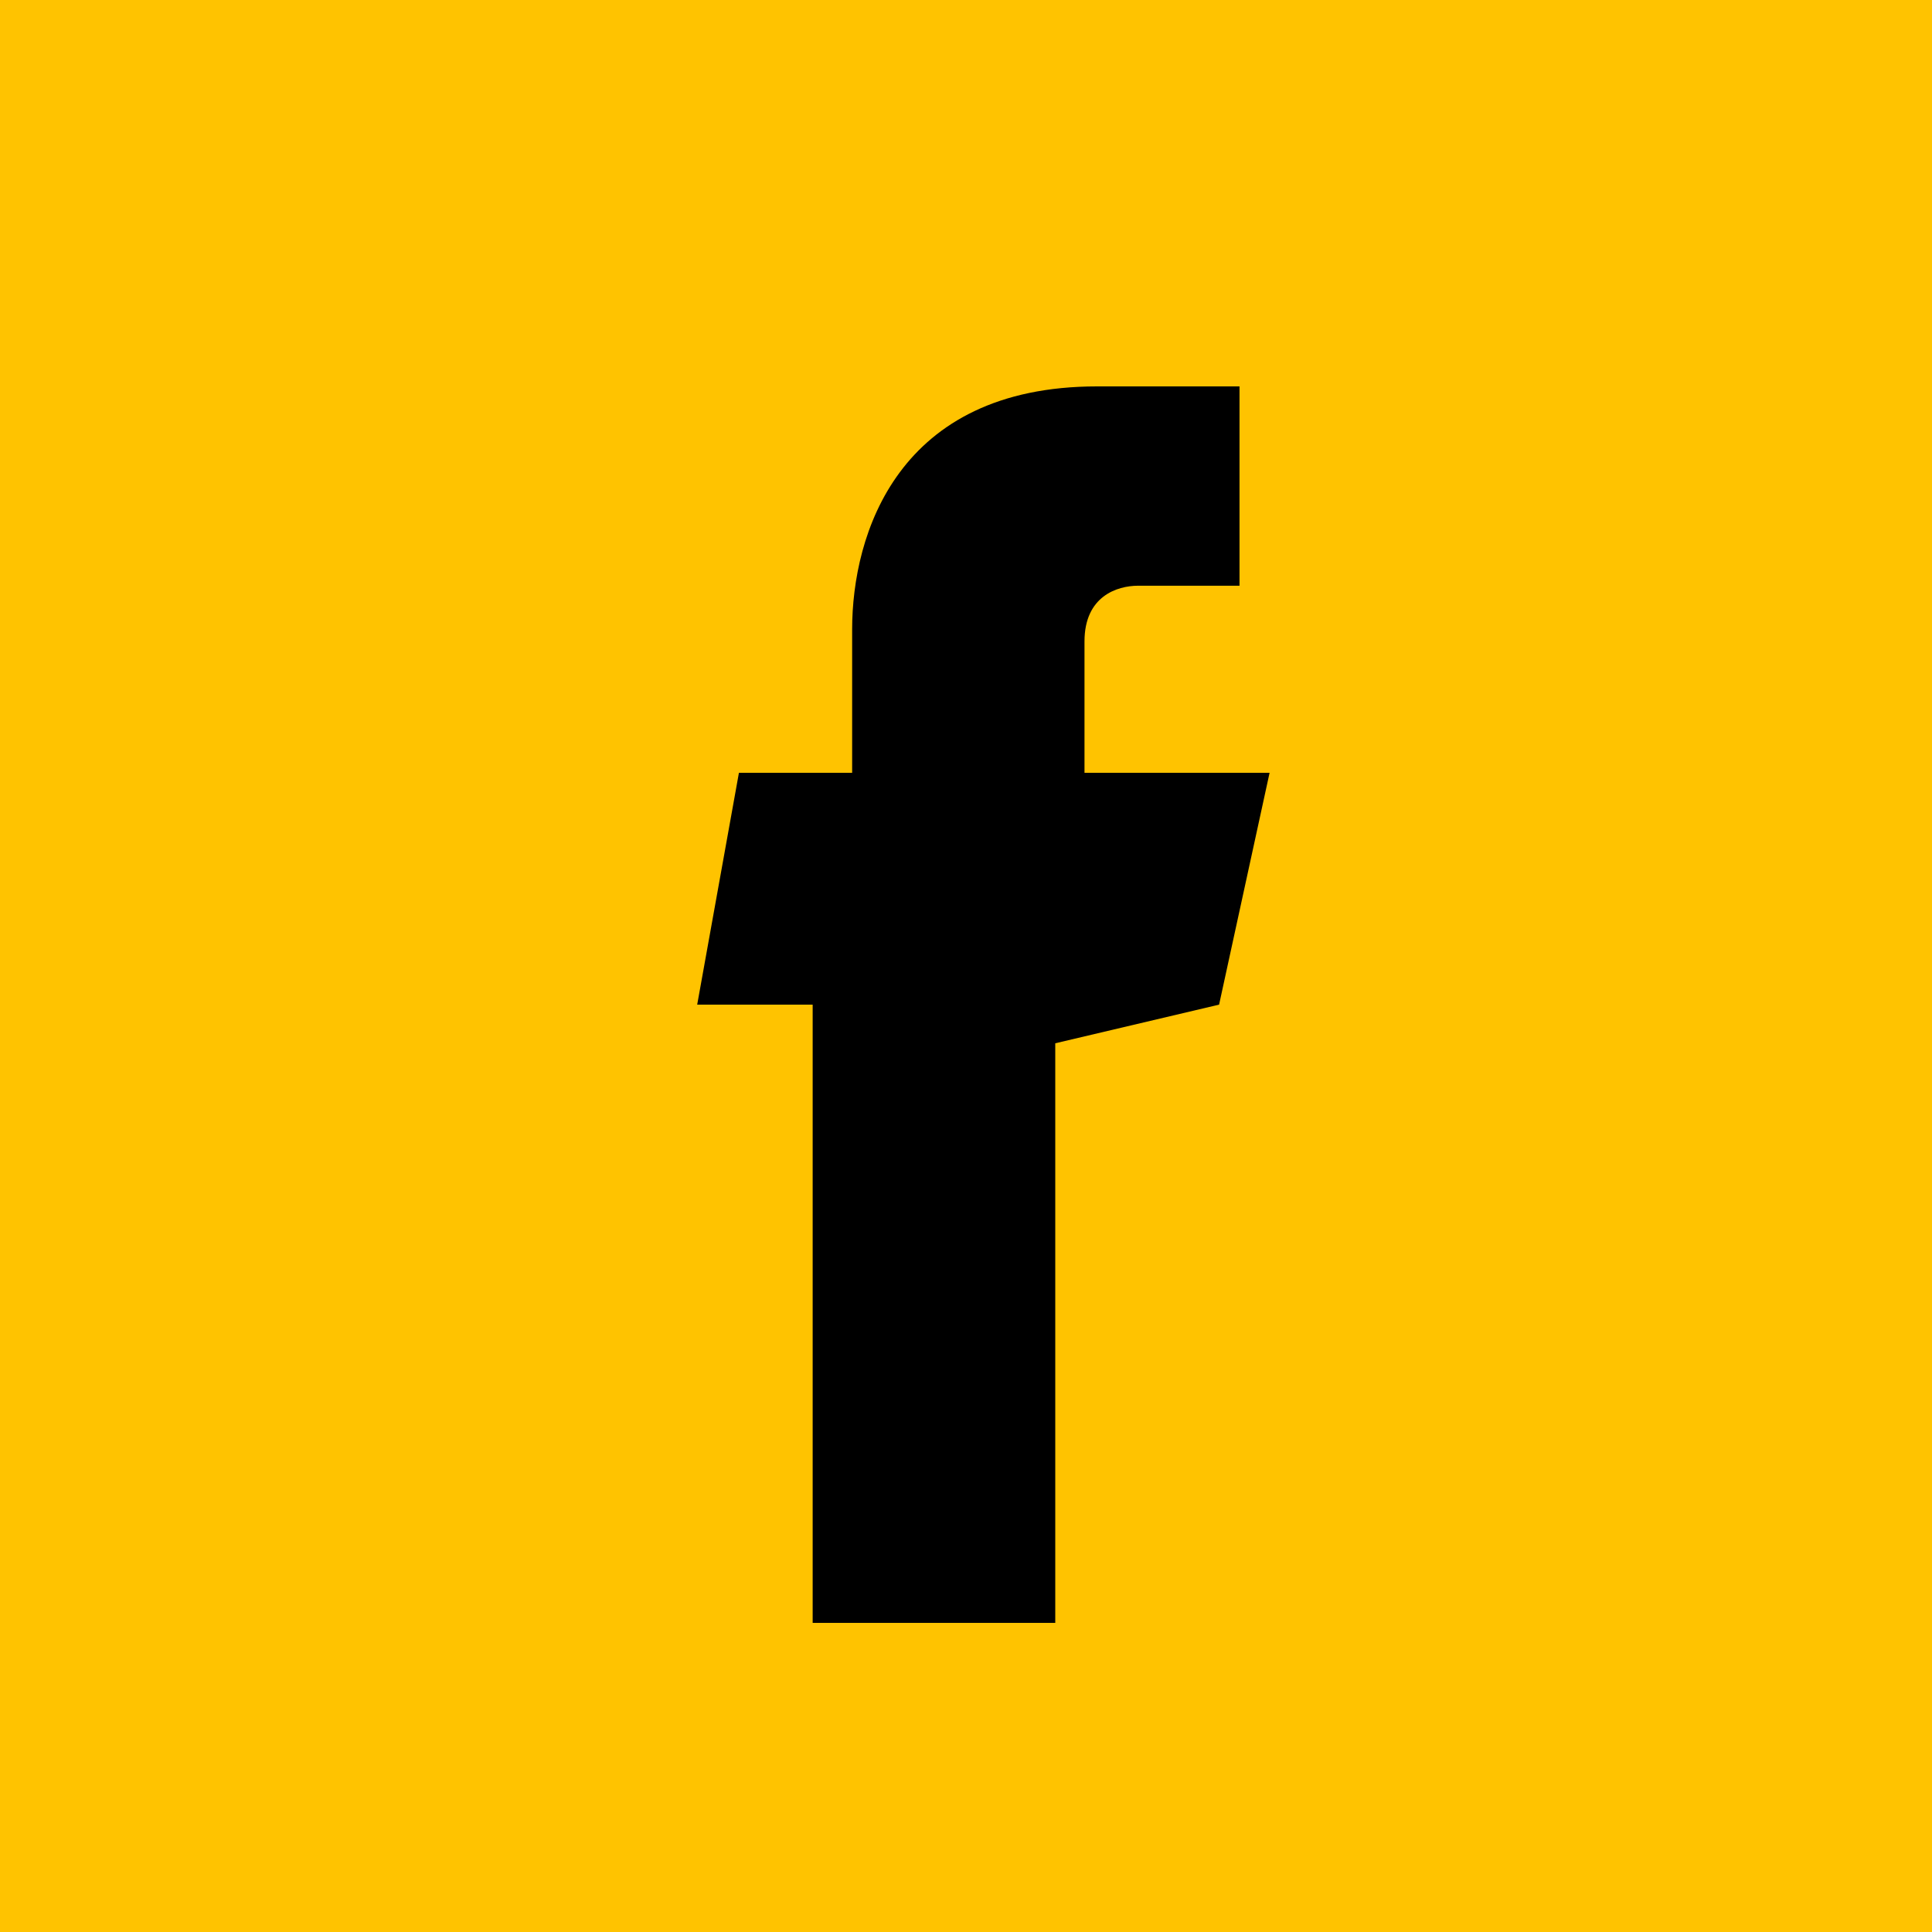
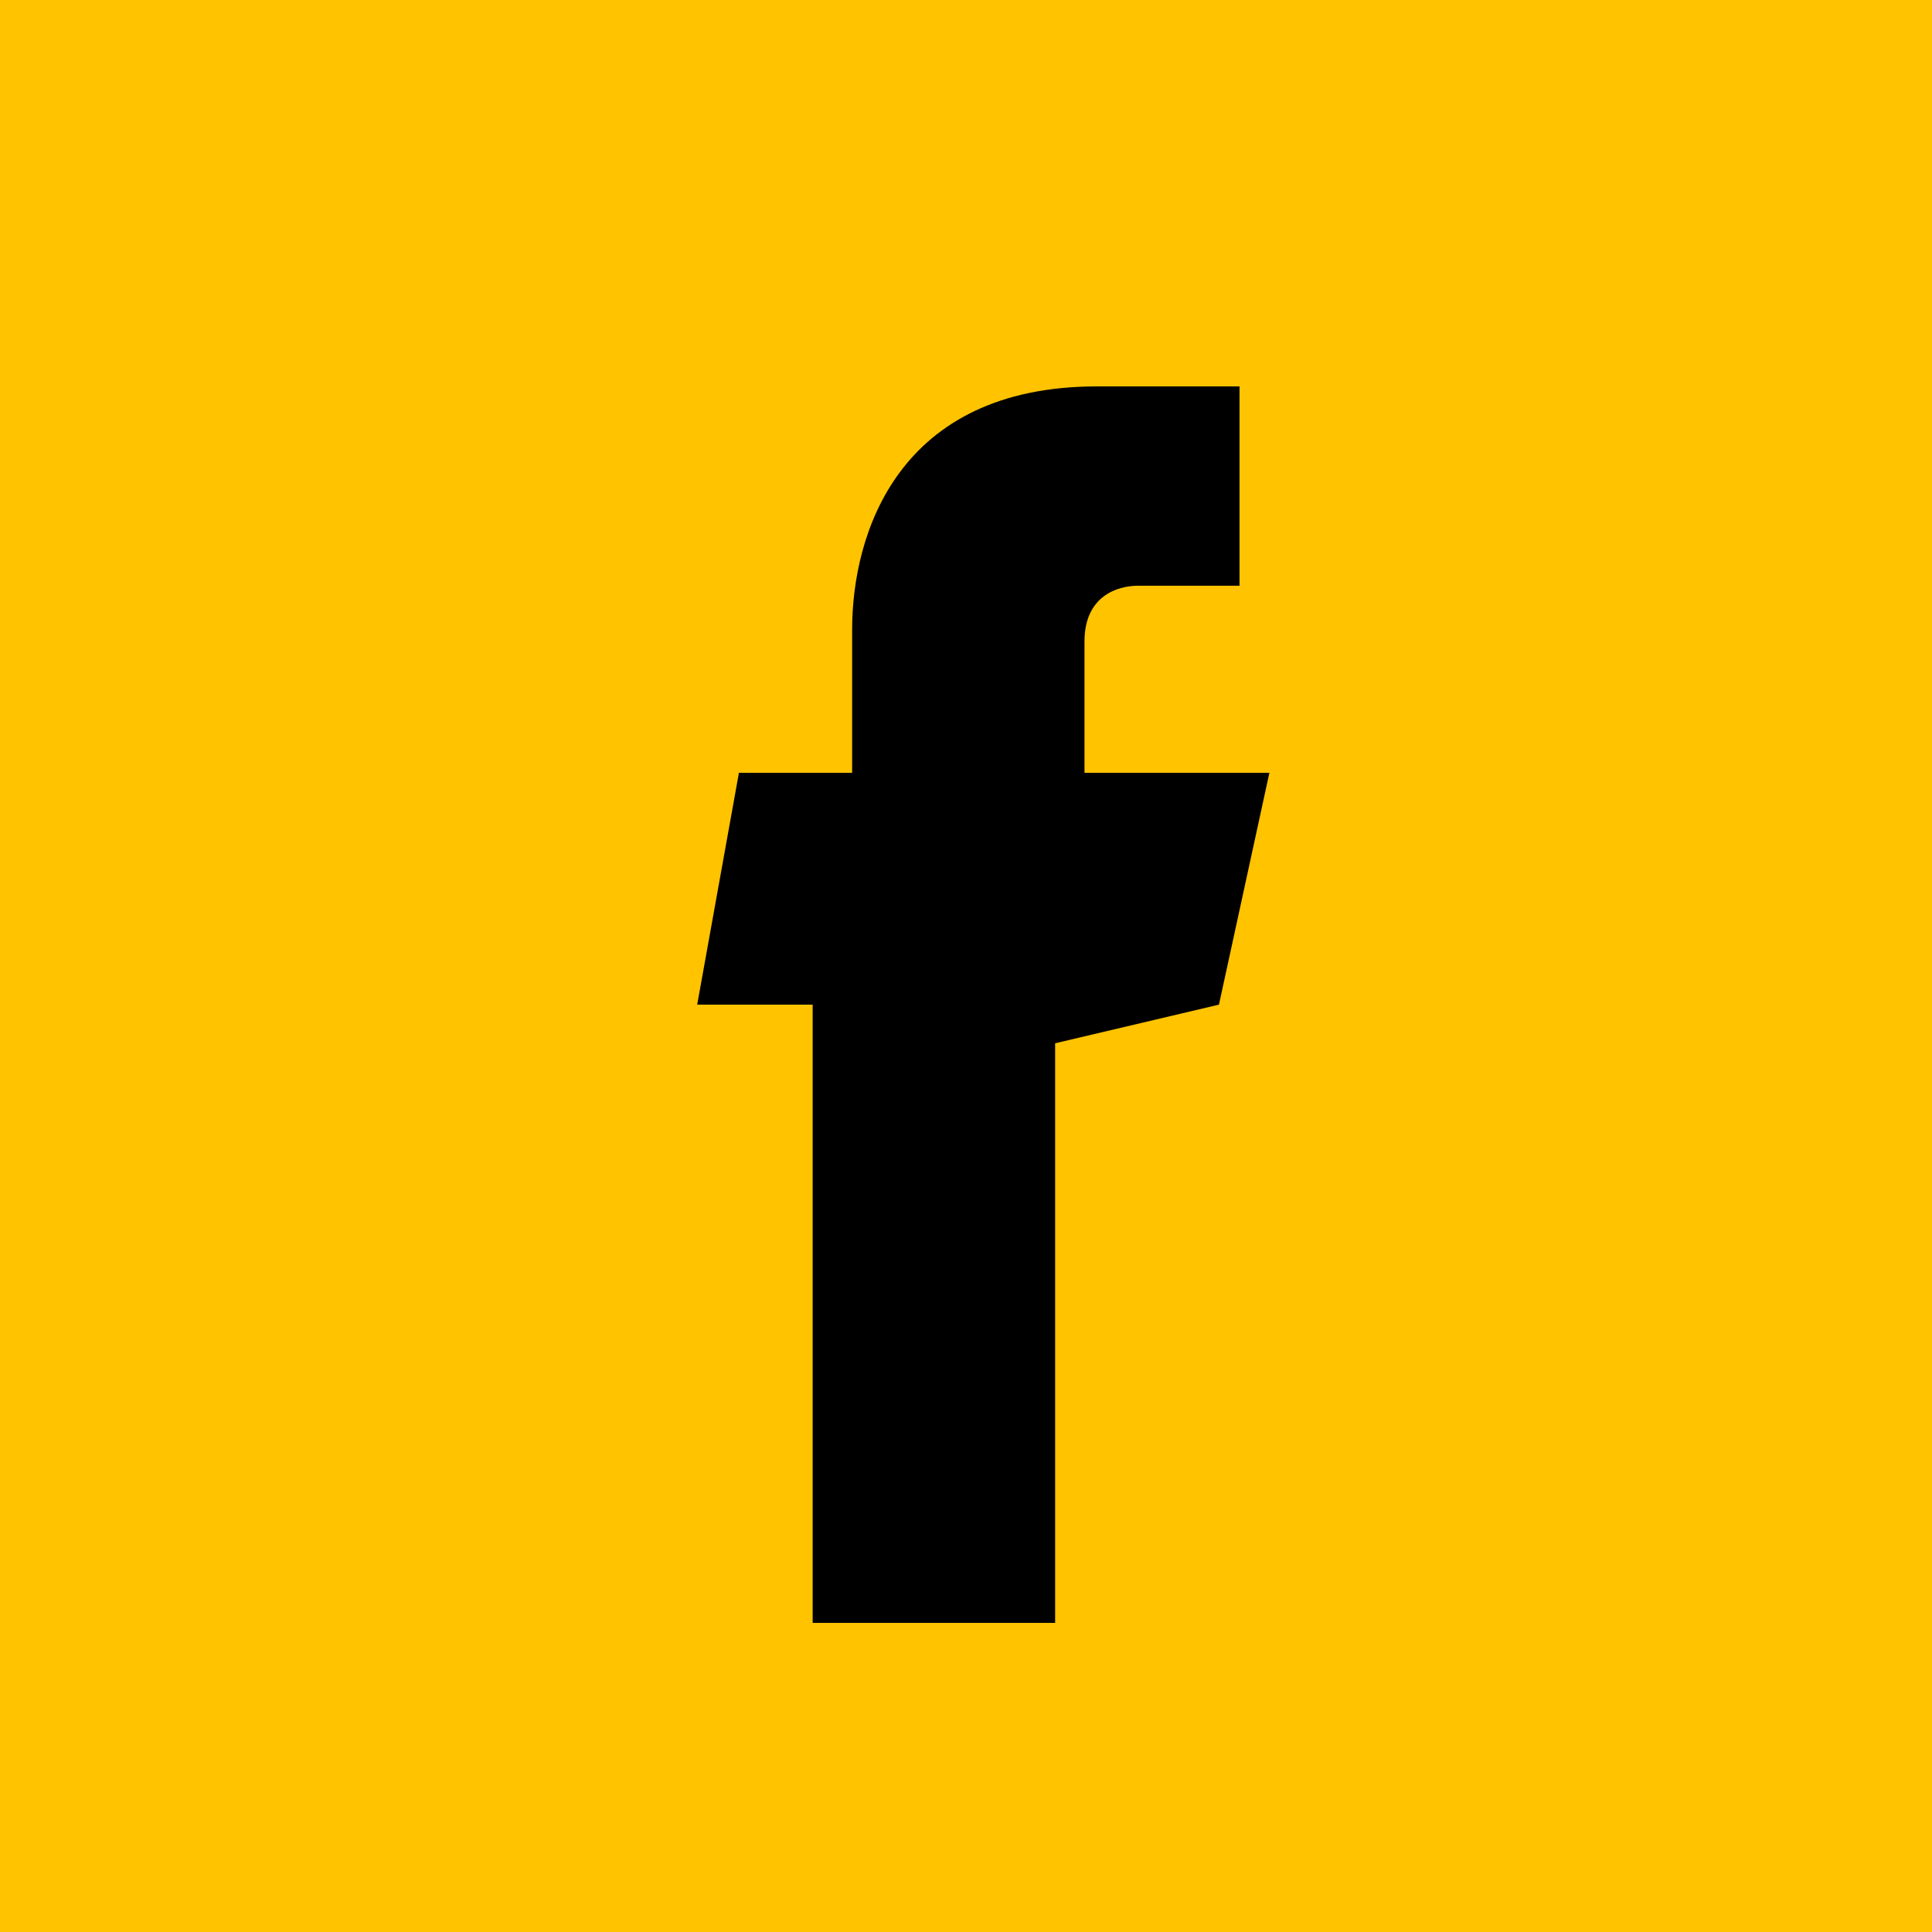
<svg xmlns="http://www.w3.org/2000/svg" viewBox="0 0 30 30" style="background-color:#ffffff00" width="30" height="30">
  <path fill="#ffc300" d="M0 0h30.074v30H0z" />
-   <path d="M19.715 12H16.84V9.96c0-.7.504-.865.834-.865h1.573V6h-2.212c-3.098 0-3.803 2.3-3.803 3.773V12h-1.758l-.648 3.6h1.793v9.6h3.767v-9l2.544-.6.784-3.6z" />
+   <path d="M19.715 12H16.84V9.96c0-.7.504-.865.834-.865h1.573V6h-2.212c-3.098 0-3.803 2.3-3.803 3.773V12h-1.758l-.648 3.6h1.793v9.6h3.765v-9l2.544-.6.783-3.6z" />
</svg>
